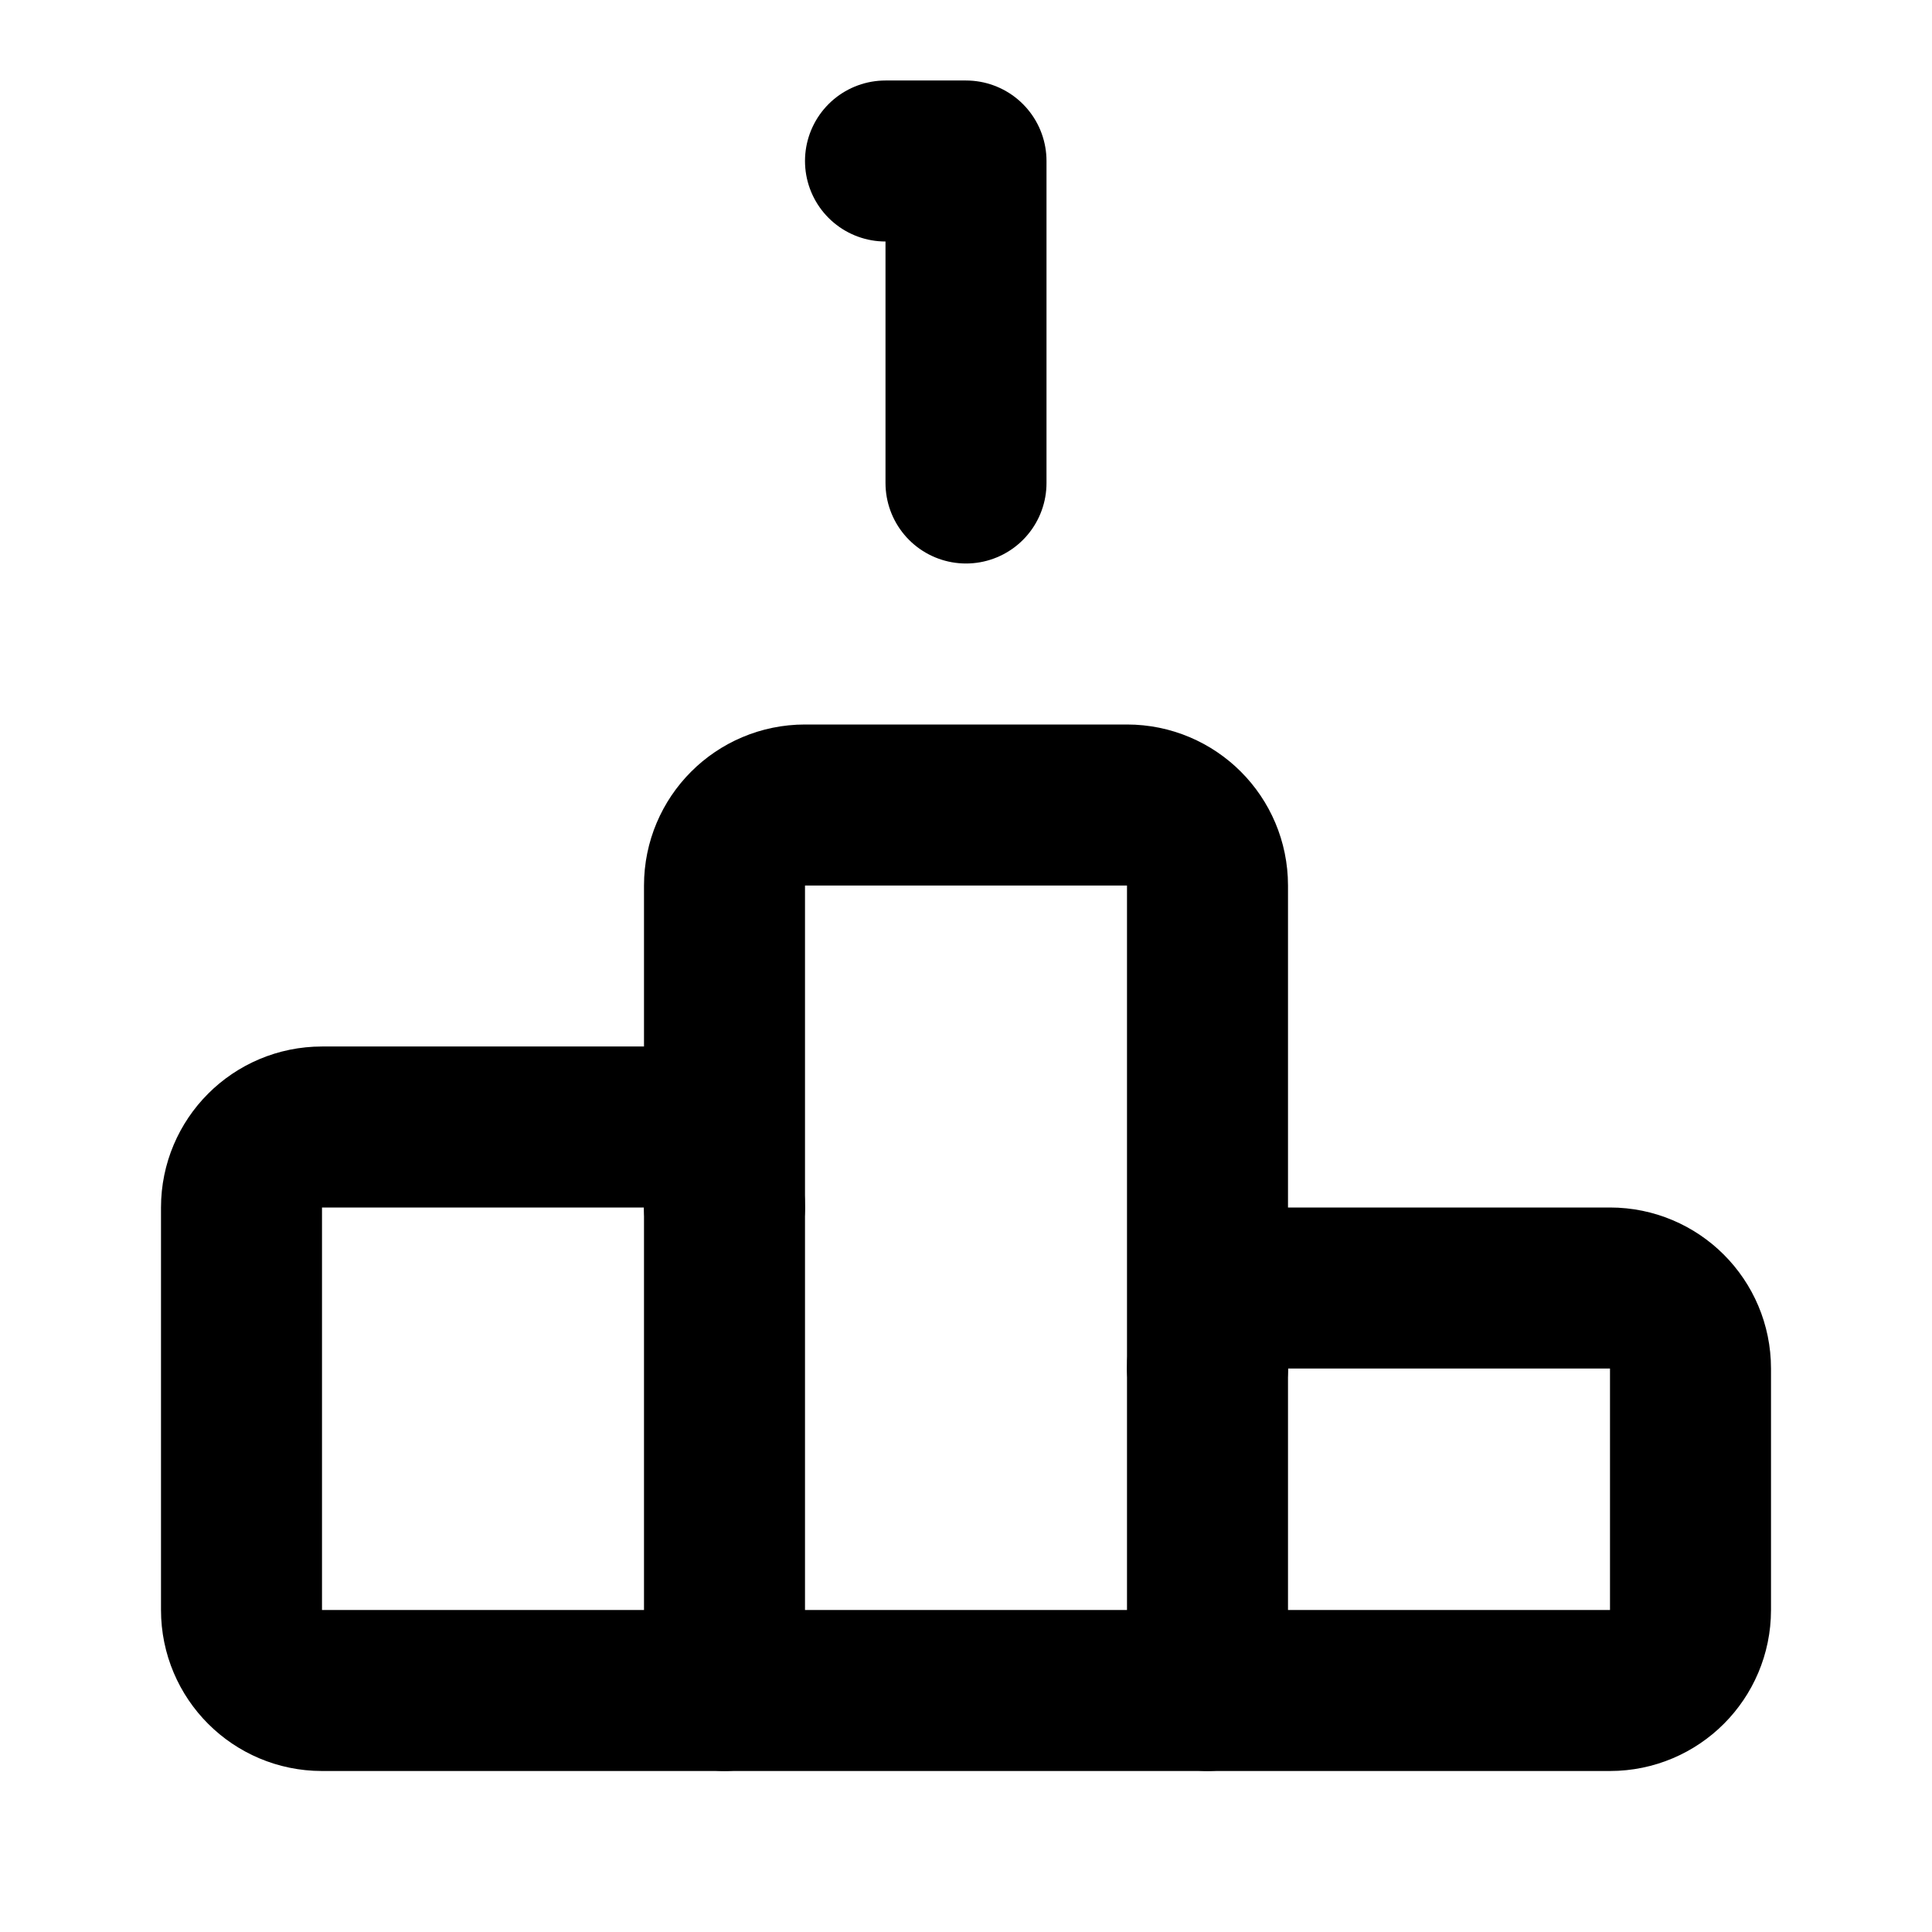
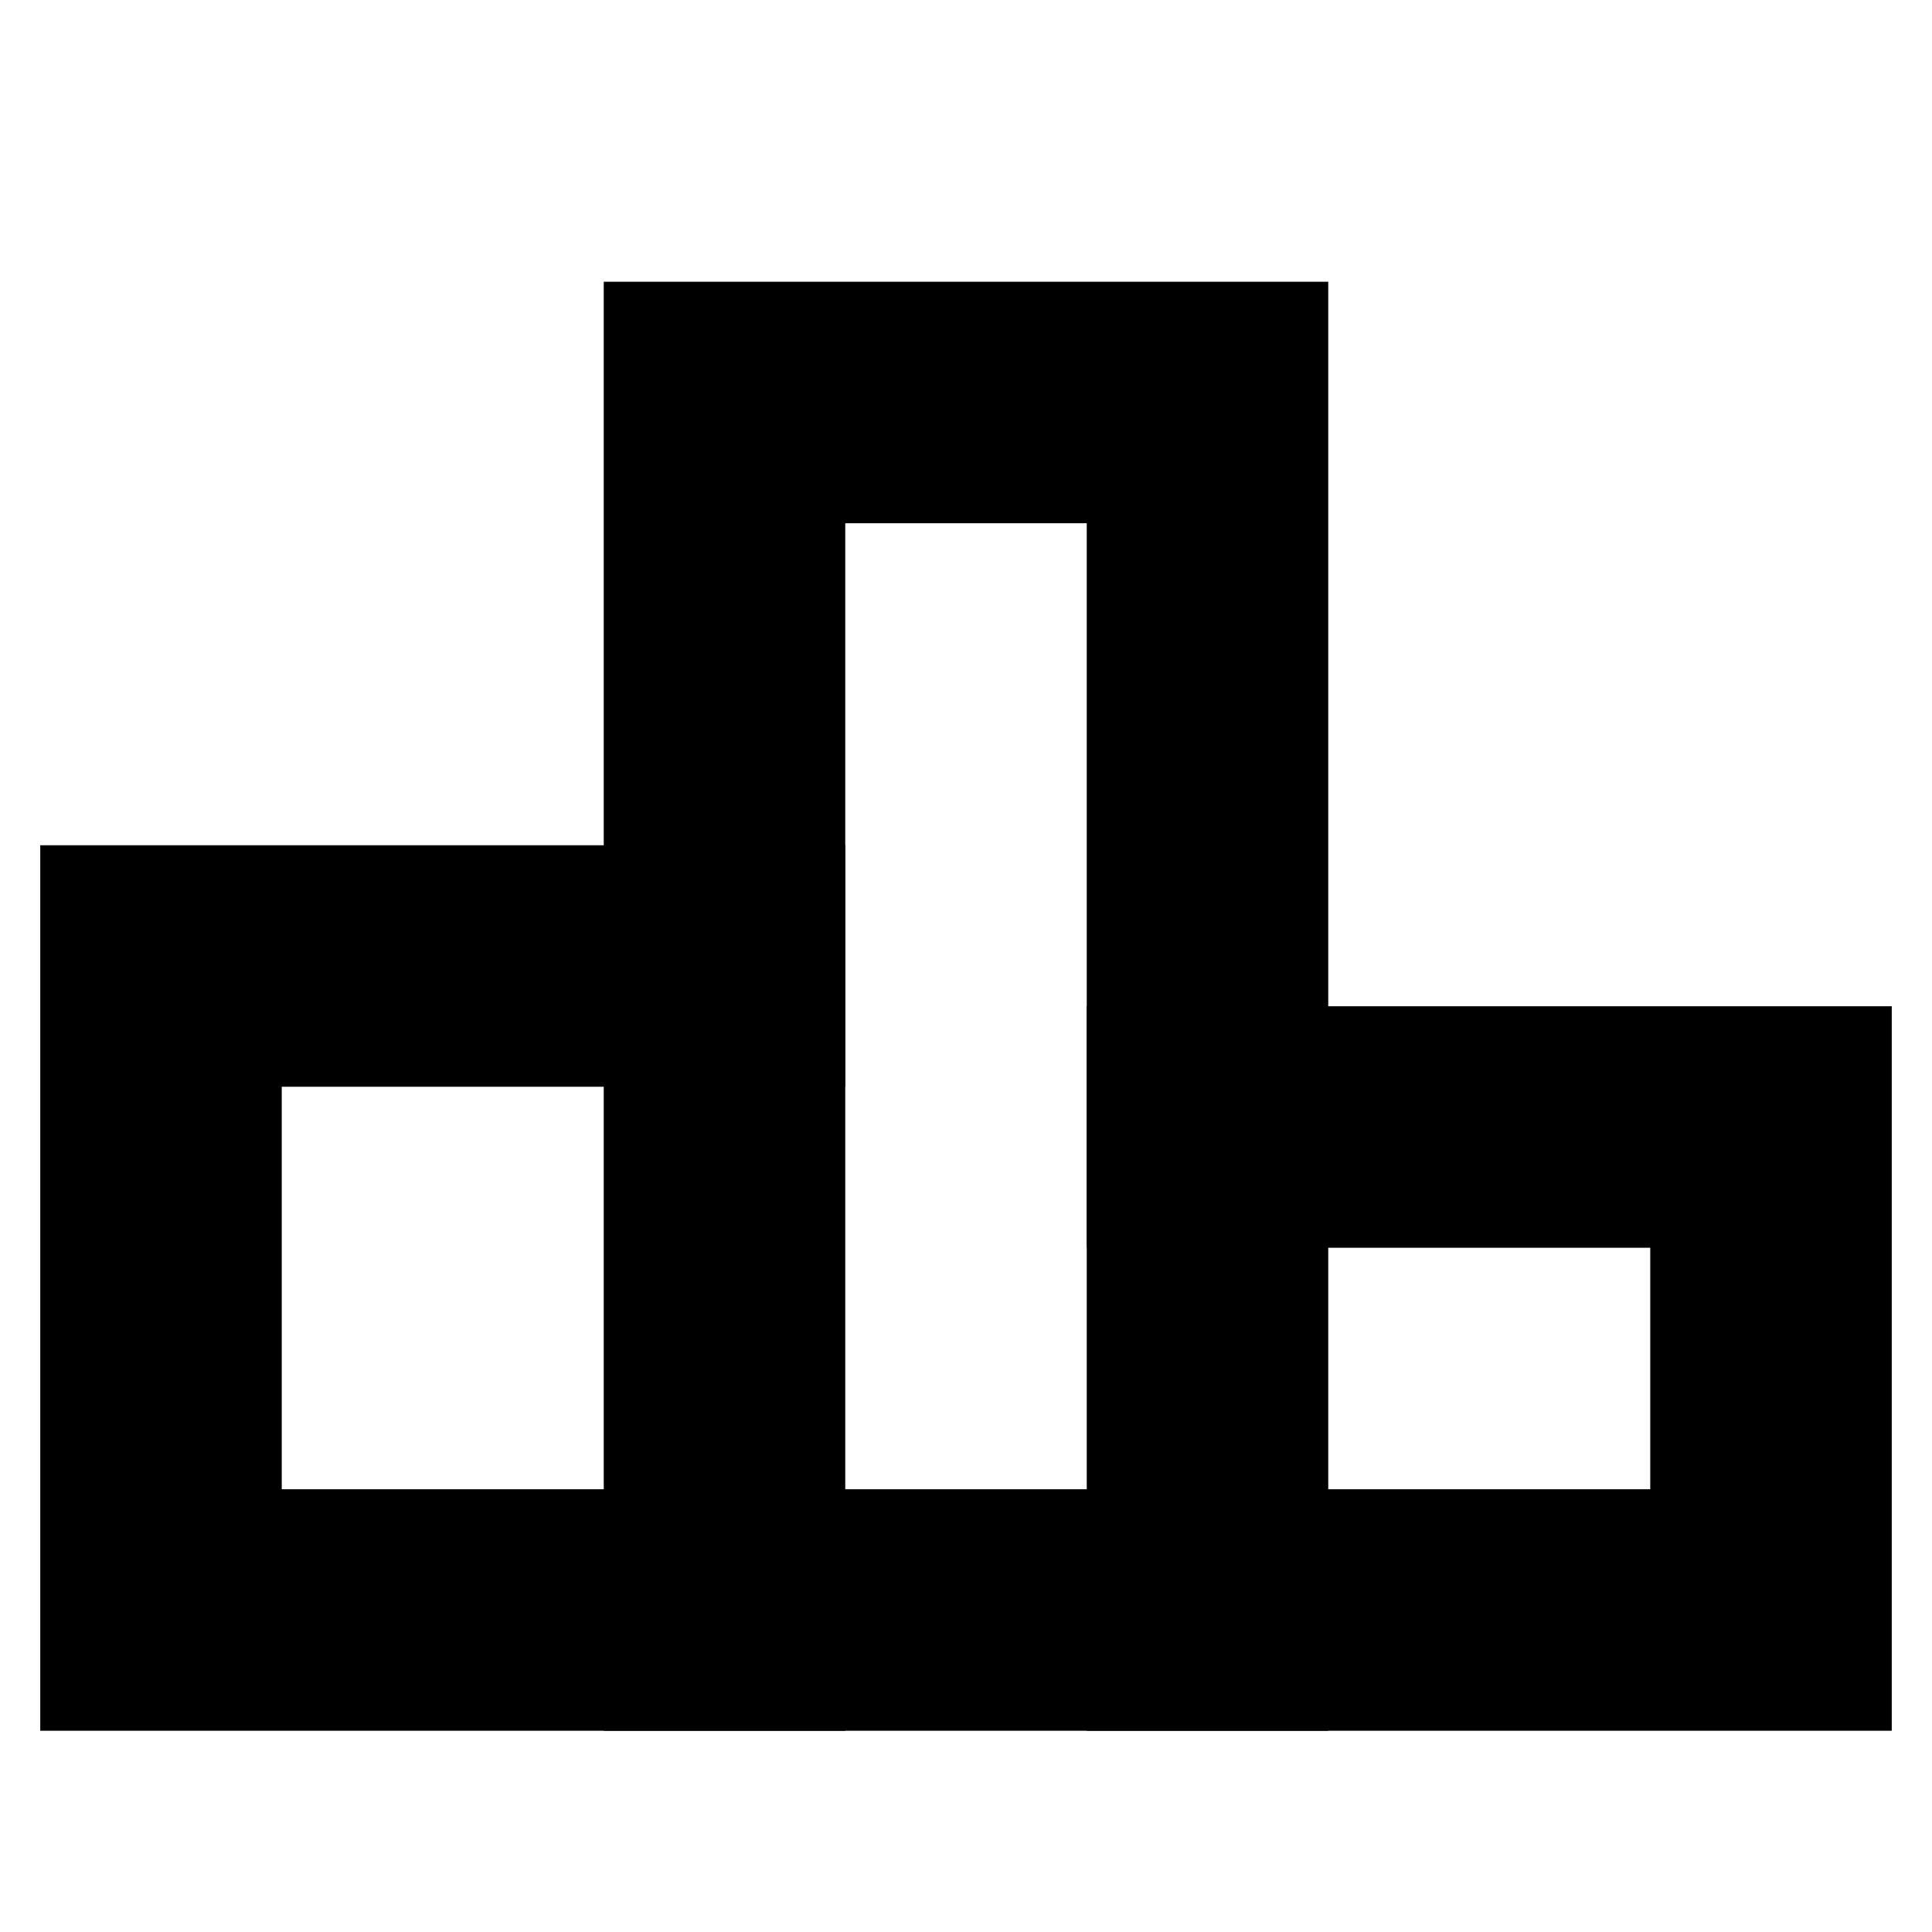
- <svg xmlns="http://www.w3.org/2000/svg" width="24" height="24" viewBox="0 0 24 24" fill="none" stroke="currentColor" stroke-width="2" stroke-linecap="round" stroke-linejoin="round">
-   <path d="M12 6V2h-1" />
-   <path d="M9 15a1 1 0 0 0-1-1H4a1 1 0 0 0-1 1v5a1 1 0 0 0 1 1h16a1 1 0 0 0 1-1v-3a1 1 0 0 0-1-1h-4a1 1 0 0 0-1 1" />
-   <path d="M9 21V11a1 1 0 0 1 1-1h4a1 1 0 0 1 1 1v10" />
+ <svg xmlns="http://www.w3.org/2000/svg" width="24" height="24" viewBox="0 0 24 24" fill="none" stroke="currentColor" stroke-width="3" stroke-linecap="square" stroke-linejoin="miter">
+   <path d="M2 20V12H9V5H15V14H22V20Z" />
+   <path d="M9 12v8" />
+   <path d="M15 14v6" />
</svg>
